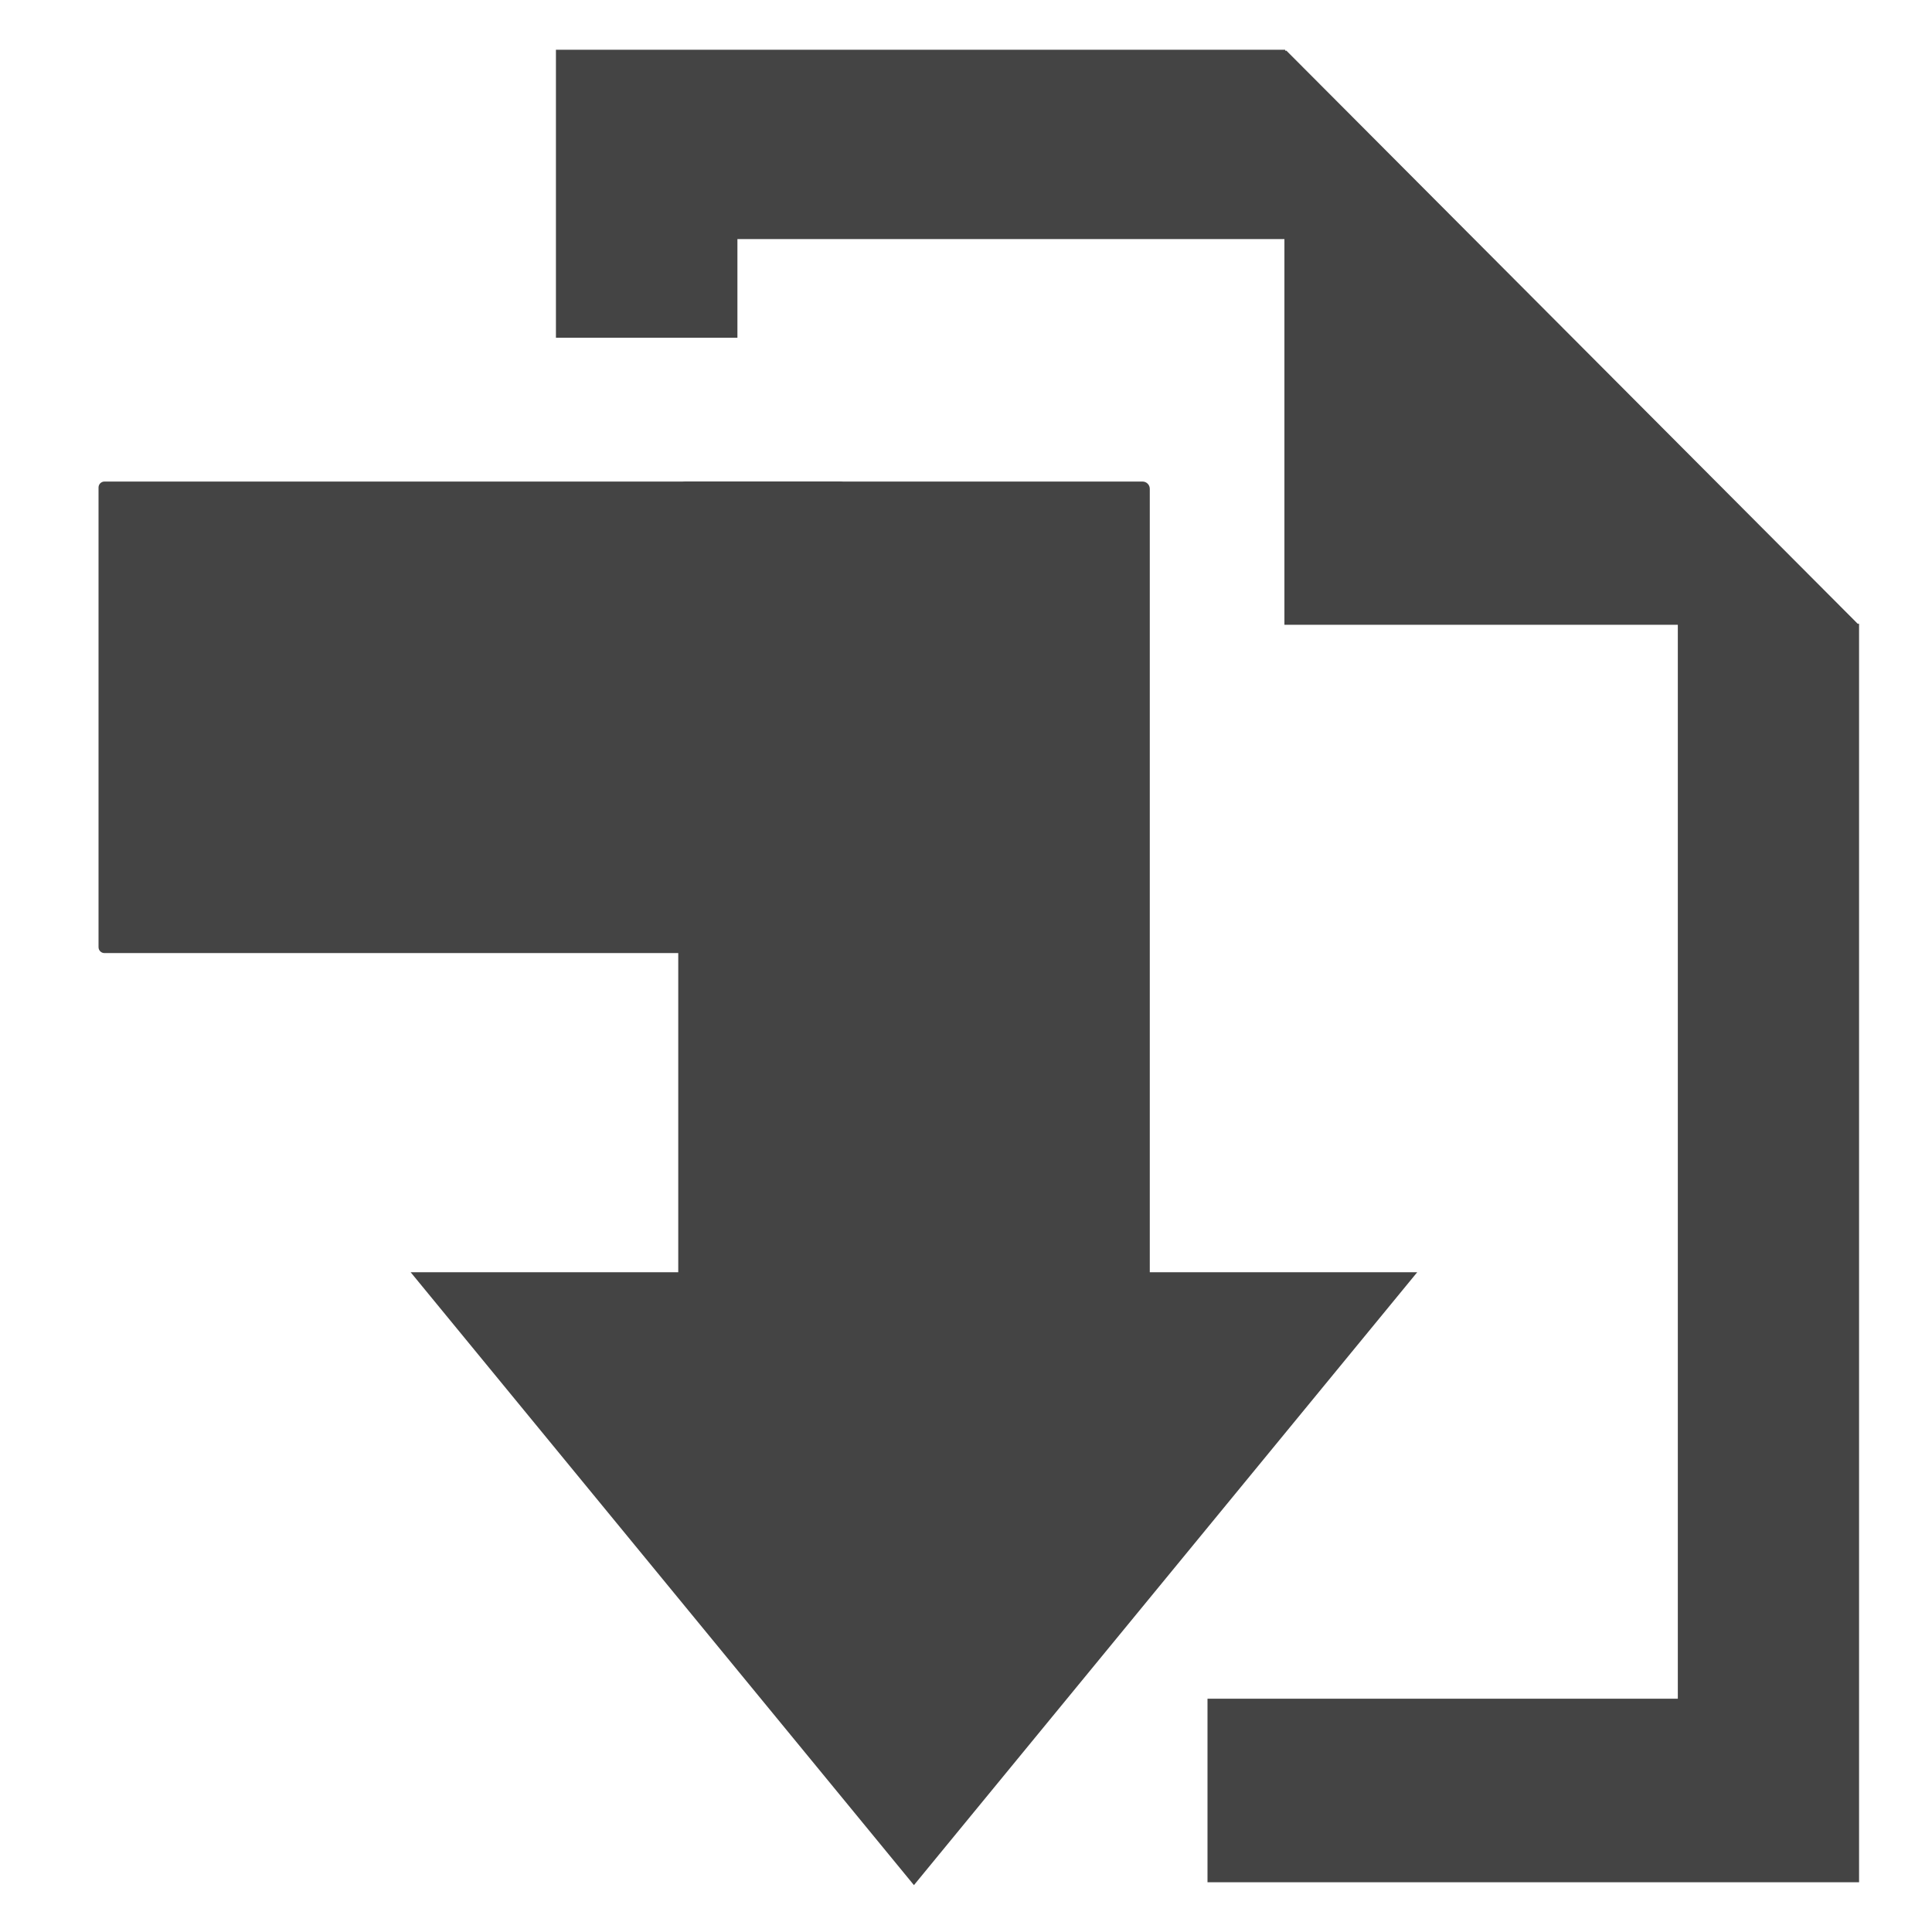
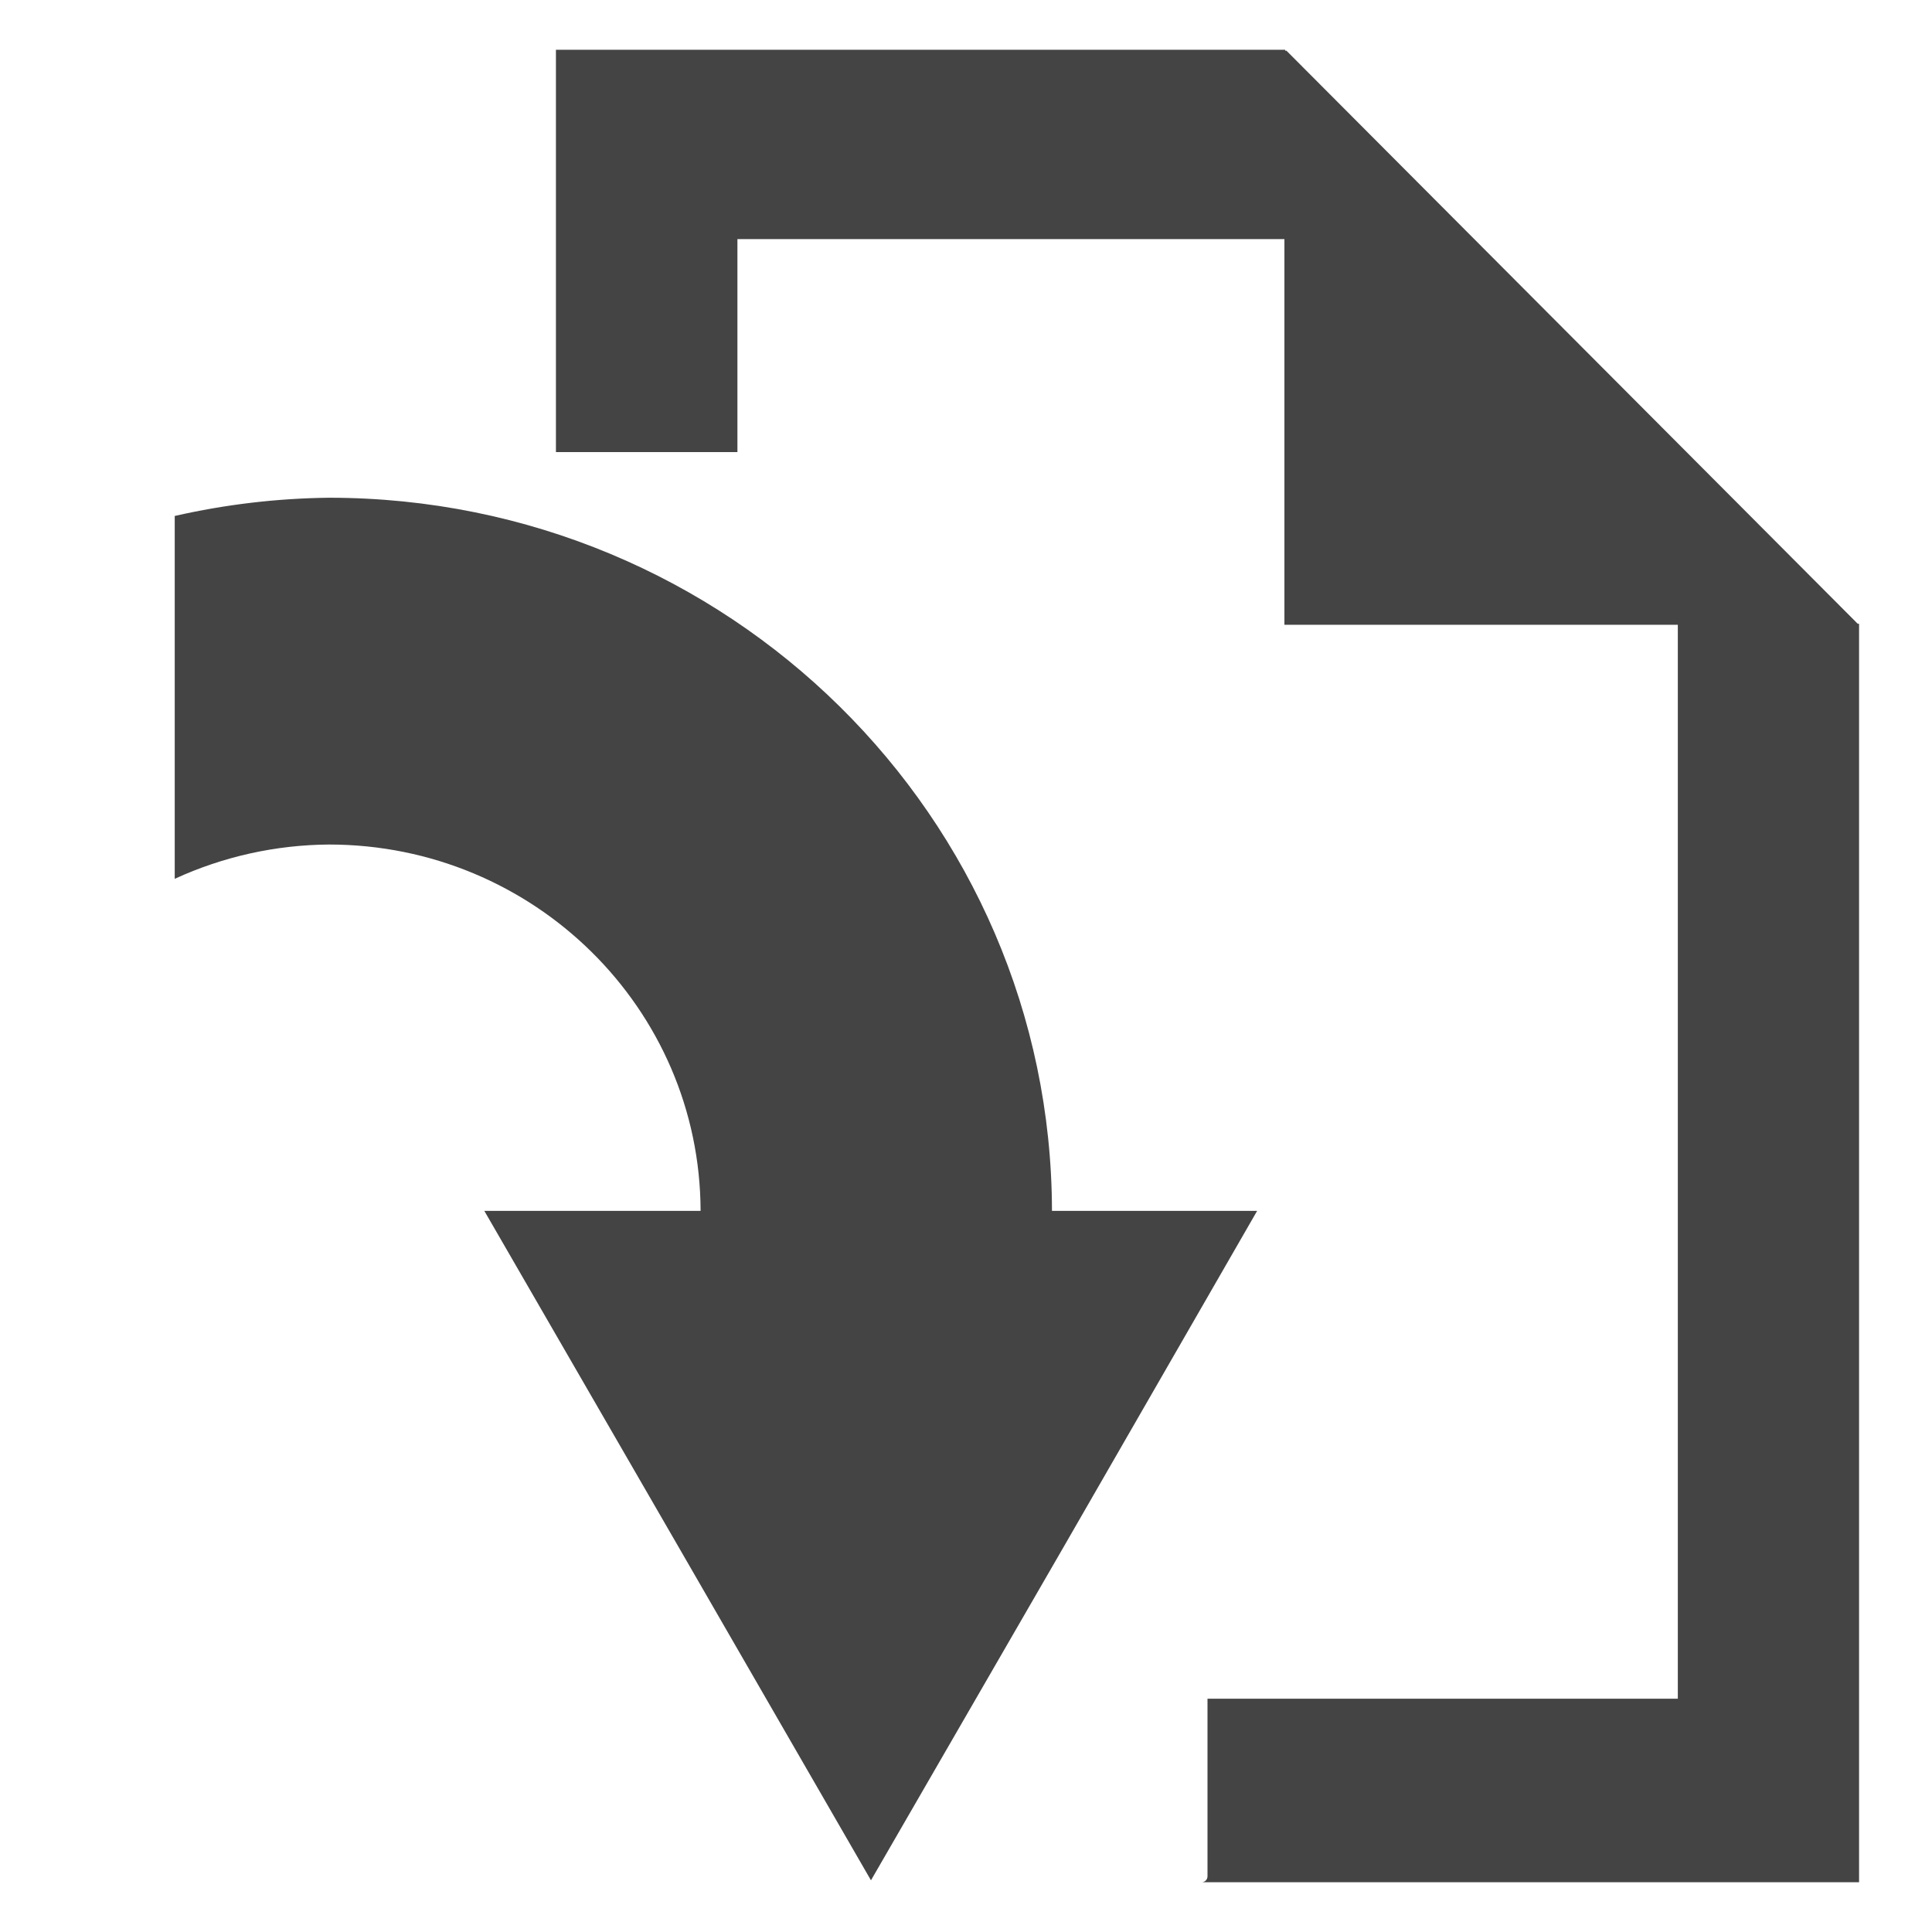
<svg xmlns="http://www.w3.org/2000/svg" version="1" viewBox="0 0 16 16" enable-background="new 0 0 48 48" id="svg12" width="16" height="16">
  <defs id="defs16">
    </defs>
  <rect style="display:none;opacity:1;fill:#555753;fill-opacity:1;fill-rule:nonzero;stroke:none;stroke-width:1.016;stroke-linecap:square;stroke-linejoin:round;stroke-miterlimit:4;stroke-dasharray:none;stroke-dashoffset:0;stroke-opacity:1;paint-order:stroke fill markers" id="rect6013" width="36.737" height="6.499" x="5.305" y="-4.074" ry="2.255" />
  <rect ry="2.255" y="5.926" x="5.305" height="6.499" width="36.737" id="rect6015" style="display:none;opacity:1;fill:#555753;fill-opacity:1;fill-rule:nonzero;stroke:none;stroke-width:1.016;stroke-linecap:square;stroke-linejoin:round;stroke-miterlimit:4;stroke-dasharray:none;stroke-dashoffset:0;stroke-opacity:1;paint-order:stroke fill markers" />
  <rect style="display:none;opacity:1;fill:#555753;fill-opacity:1;fill-rule:nonzero;stroke:none;stroke-width:0.905;stroke-linecap:square;stroke-linejoin:round;stroke-miterlimit:4;stroke-dasharray:none;stroke-dashoffset:0;stroke-opacity:1;paint-order:stroke fill markers" id="rect6009" width="29.178" height="6.499" x="5.305" y="-24.074" ry="2.255" />
  <rect ry="2.255" y="-14.074" x="5.305" height="6.499" width="36.737" id="rect6011" style="display:none;opacity:1;fill:#555753;fill-opacity:1;fill-rule:nonzero;stroke:none;stroke-width:1.016;stroke-linecap:square;stroke-linejoin:round;stroke-miterlimit:4;stroke-dasharray:none;stroke-dashoffset:0;stroke-opacity:1;paint-order:stroke fill markers" />
-   <path id="rect433-6" style="fill:#444444;fill-opacity:1;stroke:none;stroke-width:0.477" d="M 4.604 0.412 L 4.604 2.797 L 6.107 2.797 L 6.107 1.98 L 10.643 1.98 L 10.643 0.412 L 4.604 0.412 z M 13.895 5.166 L 13.895 14.068 L 10 14.068 L 10 15.588 L 15.396 15.588 L 15.396 5.166 L 13.895 5.166 z " />
+   <path id="rect433-6" style="fill:#444444;fill-opacity:1;stroke:none;stroke-width:0.477" d="M 4.604 0.412 L 4.604 3.744 L 6.107 3.744 L 6.107 1.98 L 10.643 1.98 L 10.643 0.412 L 4.604 0.412 z M 13.895 5.166 L 13.895 14.068 L 10 14.068 L 10 15.539 C 10 15.566 9.978 15.588 9.951 15.588 L 15.396 15.588 L 15.396 5.166 L 13.895 5.166 z " />
  <path id="rect493" style="fill:#444444;fill-opacity:1;stroke:none;stroke-width:0.476" d="M 10.637,0.42 V 5.174 h 4.754 v -0.002 l -4.737,-4.752 z" />
-   <rect style="fill:#444444;fill-opacity:1;stroke-width:0.31" id="rect349-3-3-6" width="3.905" height="7.636" x="5.617" y="3.988" ry="0.06" />
-   <path style="fill:#444444;fill-opacity:1;stroke-width:0.439" id="path403-6-6-7" d="m -21.946,3.21 -3.08,5.335 -3.08,5.335 -3.08,-5.335 -3.08,-5.335 6.16,-3e-7 z" transform="matrix(0.67661,0,0,0.4756845,26.58564,9.009298)" />
-   <rect style="fill:#444444;fill-opacity:1;stroke-width:0.279" id="rect740" width="3.905" height="6.192" x="-7.893" y="0.816" ry="0.049" transform="rotate(-90)" />
+   <path id="path410-5" style="fill:#444444;stroke-width:0.194;fill-opacity:1" d="M 2.726,4.122 A 5.988,5.917 0 0 0 1.447,4.273 V 7.278 A 3.078,3.042 0 0 1 2.726,6.994 3.078,3.042 0 0 1 5.802,10.028 H 4.011 l 1.602,2.772 1.6,2.772 1.602,-2.772 1.596,-2.772 H 8.712 A 5.988,5.917 0 0 0 2.726,4.122 Z" />
</svg>
